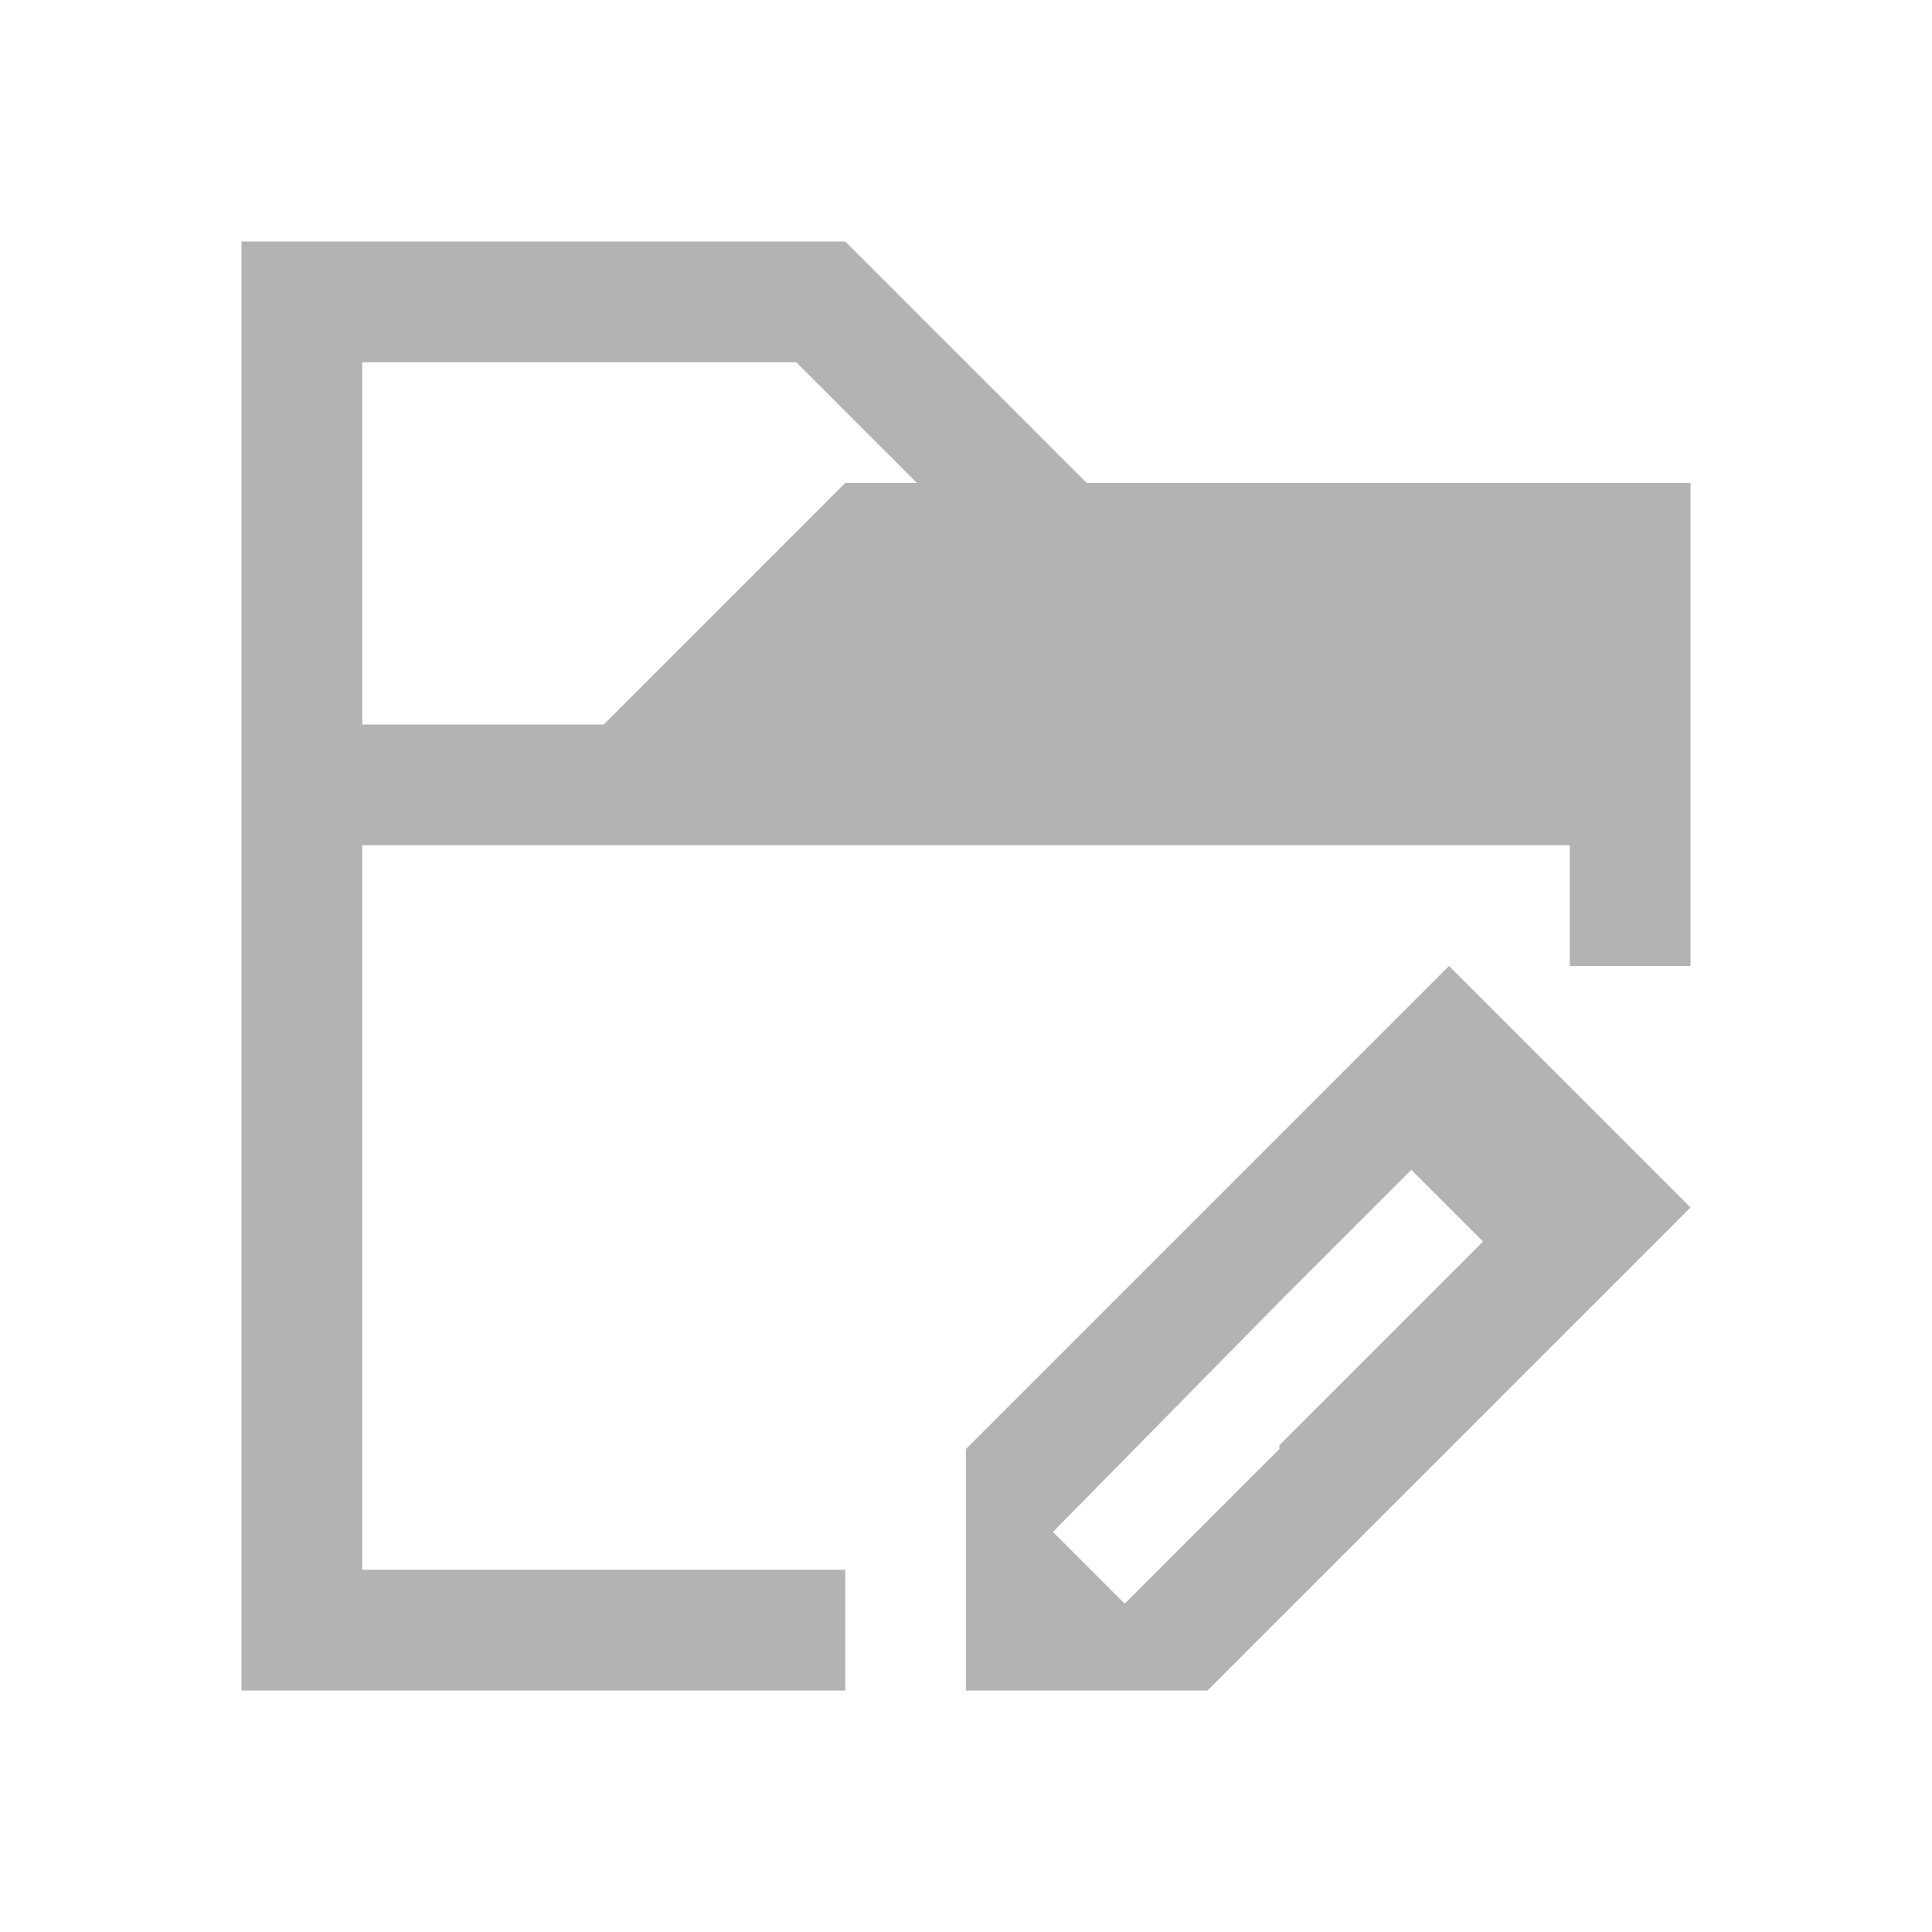
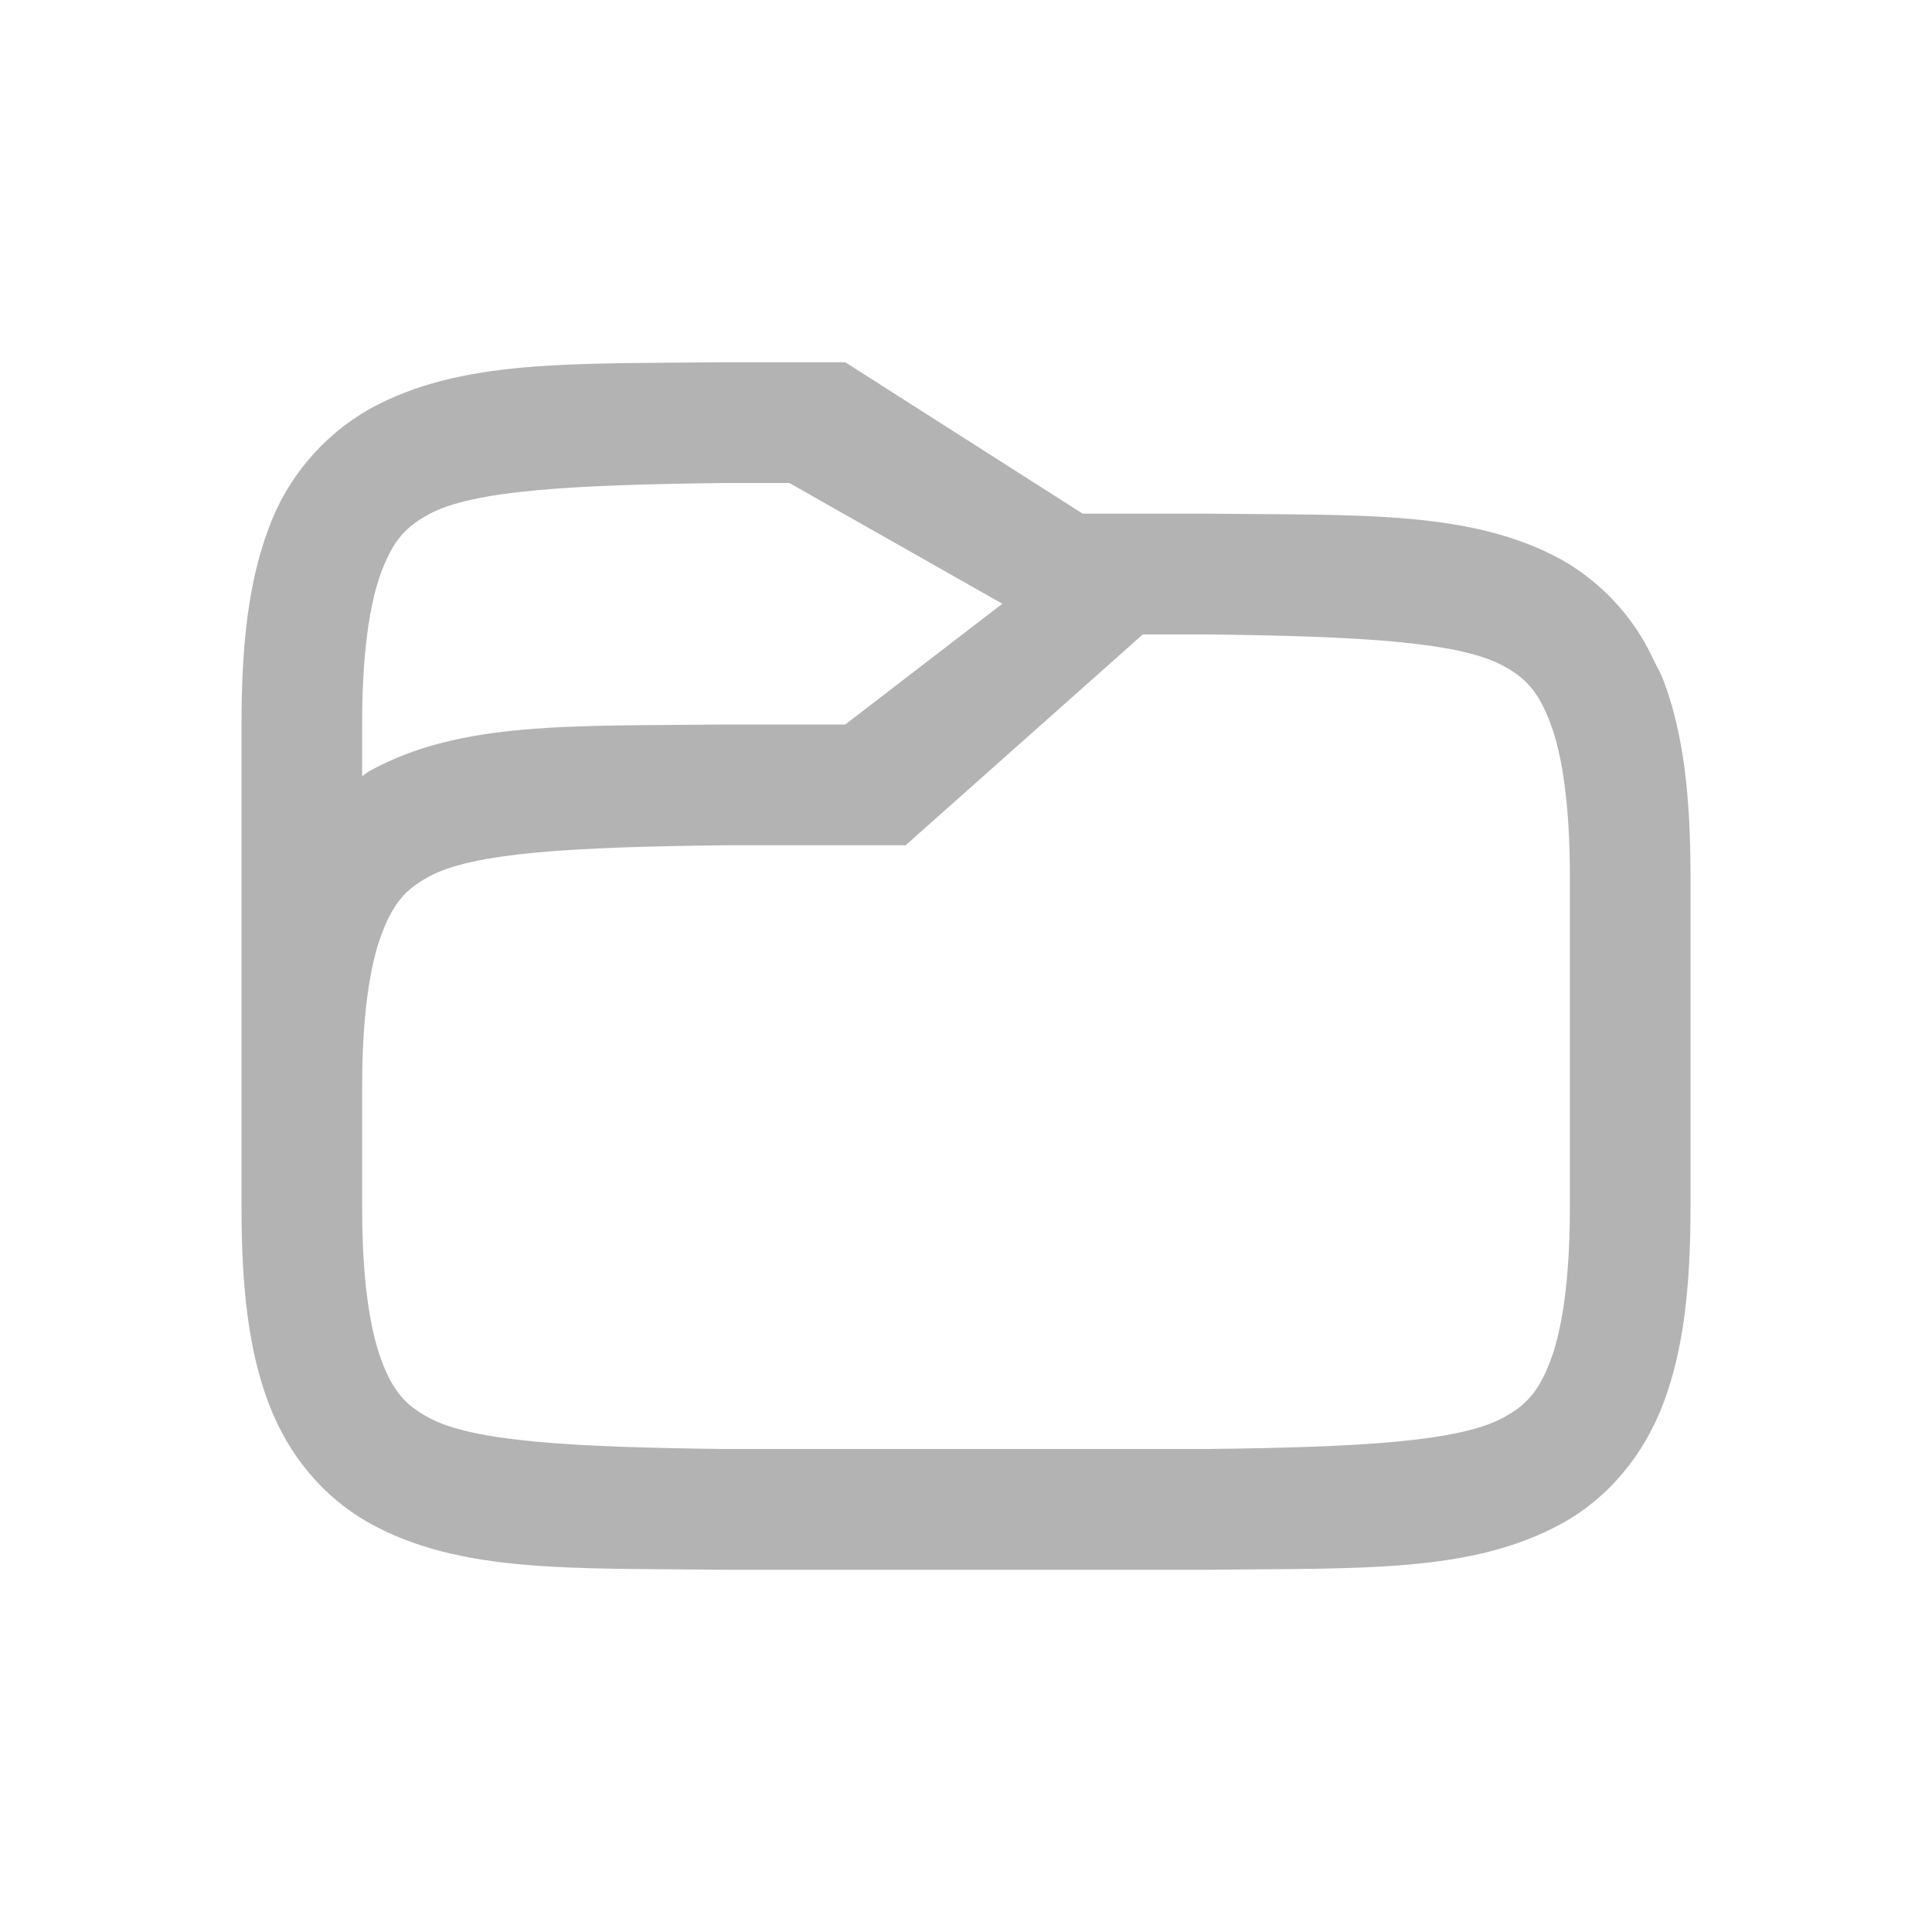
- <svg xmlns="http://www.w3.org/2000/svg" viewBox="0 0 16 16">
-   <path d="m2 2v1 3 1 6 1h5v-1h-4v-6h4 6v1h1v-1-1-1-1h-5l-2-2h-4zm1 1h3.594l1 1h-.594l-2 2h-2zm9 5-1 1-1 1-2 2v1 1h2l.594-.594.406-.406 1-1 1-1 1-1zm-.312 1.688.594.594-.281.281-1.406 1.406v.031l-1.281 1.281-.594-.594 1.875-1.906z" fill="#b3b3b3" />
+ <svg xmlns="http://www.w3.org/2000/svg" viewBox="0 0 16 16" version="1.1" id="svg4">
+   <defs id="defs8" />
+   <path d="M 5.991,3 C 4.734,3.015 3.814,2.971 3.061,3.387 2.672,3.608 2.374,3.961 2.222,4.383 2.058,4.821 2,5.343 2,6 V 10 c 0,0.658 0.058,1.179 0.223,1.617 0.164,0.439 0.463,0.79 0.839,0.998 0.751,0.416 1.672,0.37 2.929,0.385 h 4.017 c 1.257,-0.015 2.178,0.03 2.93,-0.385 0.376,-0.207 0.675,-0.56 0.839,-0.998 C 13.942,11.179 14,10.657 14,10 V 7.254 C 14,6.596 13.942,6.075 13.777,5.637 13.757,5.582 13.729,5.533 13.703,5.483 L 13.676,5.426 C 13.515,5.096 13.258,4.822 12.939,4.639 12.186,4.223 11.266,4.269 10.009,4.254 H 8.966 L 7,3 H 5.993 Z m 0.012,1 H 6.537 L 8.301,5 7,6 l -1.009,1e-7 c -1.257,0.015 -2.178,-0.03 -2.93,0.385 -0.022,0.012 -0.04,0.03 -0.062,0.043 v -0.428 C 2.999,5.408 3.061,4.994 3.159,4.734 3.257,4.474 3.362,4.363 3.546,4.262 3.912,4.059 4.74,4.015 6.003,4 Z M 9.464,5.254 h 0.531 c 1.263,0.015 2.091,0.06 2.458,0.262 0.183,0.1 0.288,0.212 0.386,0.472 C 12.937,6.248 13.001,6.662 13.001,7.254 V 10 c 0,0.592 -0.063,1.006 -0.16,1.266 -0.098,0.26 -0.203,0.371 -0.387,0.472 C 12.088,11.94 11.262,11.985 10.003,12 H 5.997 C 4.738,11.985 3.912,11.94 3.546,11.738 3.362,11.638 3.256,11.526 3.159,11.266 3.062,11.006 2.999,10.592 2.999,10 V 9 c 0,-0.592 0.064,-1.006 0.162,-1.266 C 3.259,7.474 3.364,7.363 3.548,7.262 3.915,7.059 4.742,7.015 6.005,7 H 7.5 Z" font-weight="400" overflow="visible" style="color:#000000;font-weight:400;line-height:normal;font-family:sans-serif;font-variant-ligatures:none;font-variant-position:normal;font-variant-caps:normal;font-variant-numeric:normal;font-variant-alternates:normal;font-feature-settings:normal;text-indent:0;text-align:start;text-decoration:none;text-decoration-line:none;text-decoration-style:solid;text-decoration-color:#000000;text-transform:none;white-space:normal;shape-padding:0;overflow:visible;isolation:auto;mix-blend-mode:normal;fill:#b3b3b3;fill-opacity:1;stroke-width:1;marker:none" id="path2" />
</svg>
